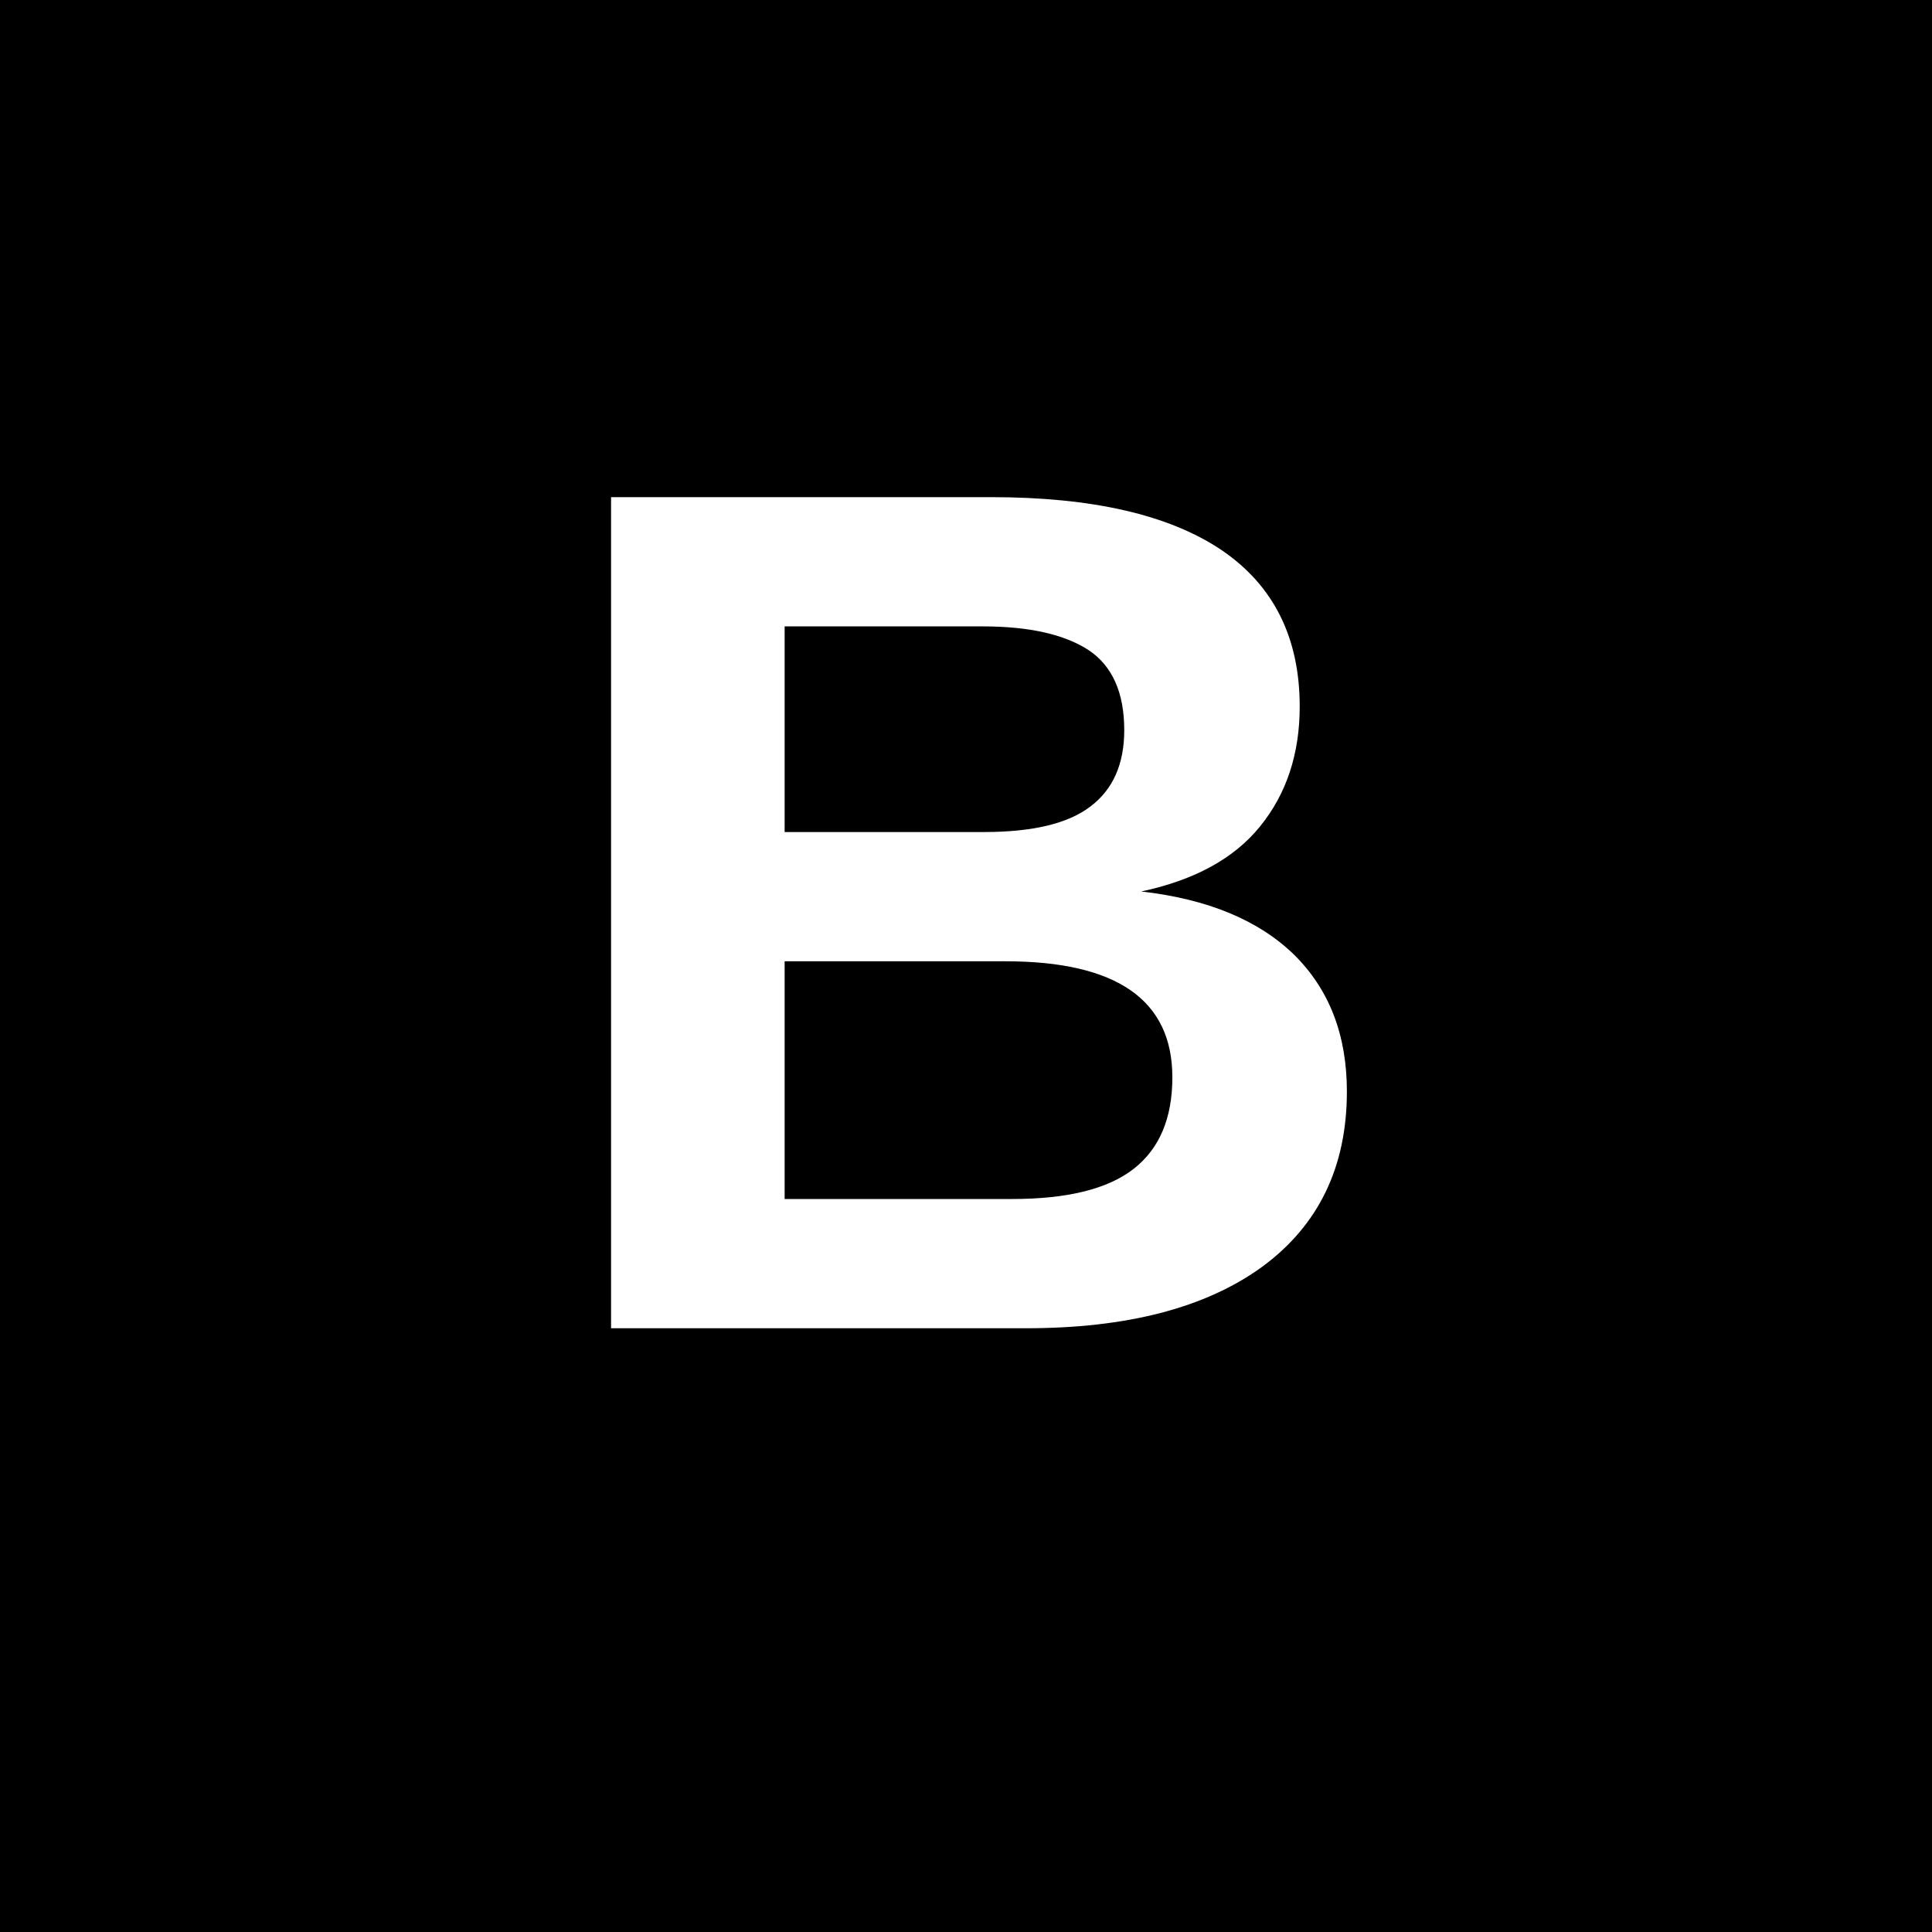
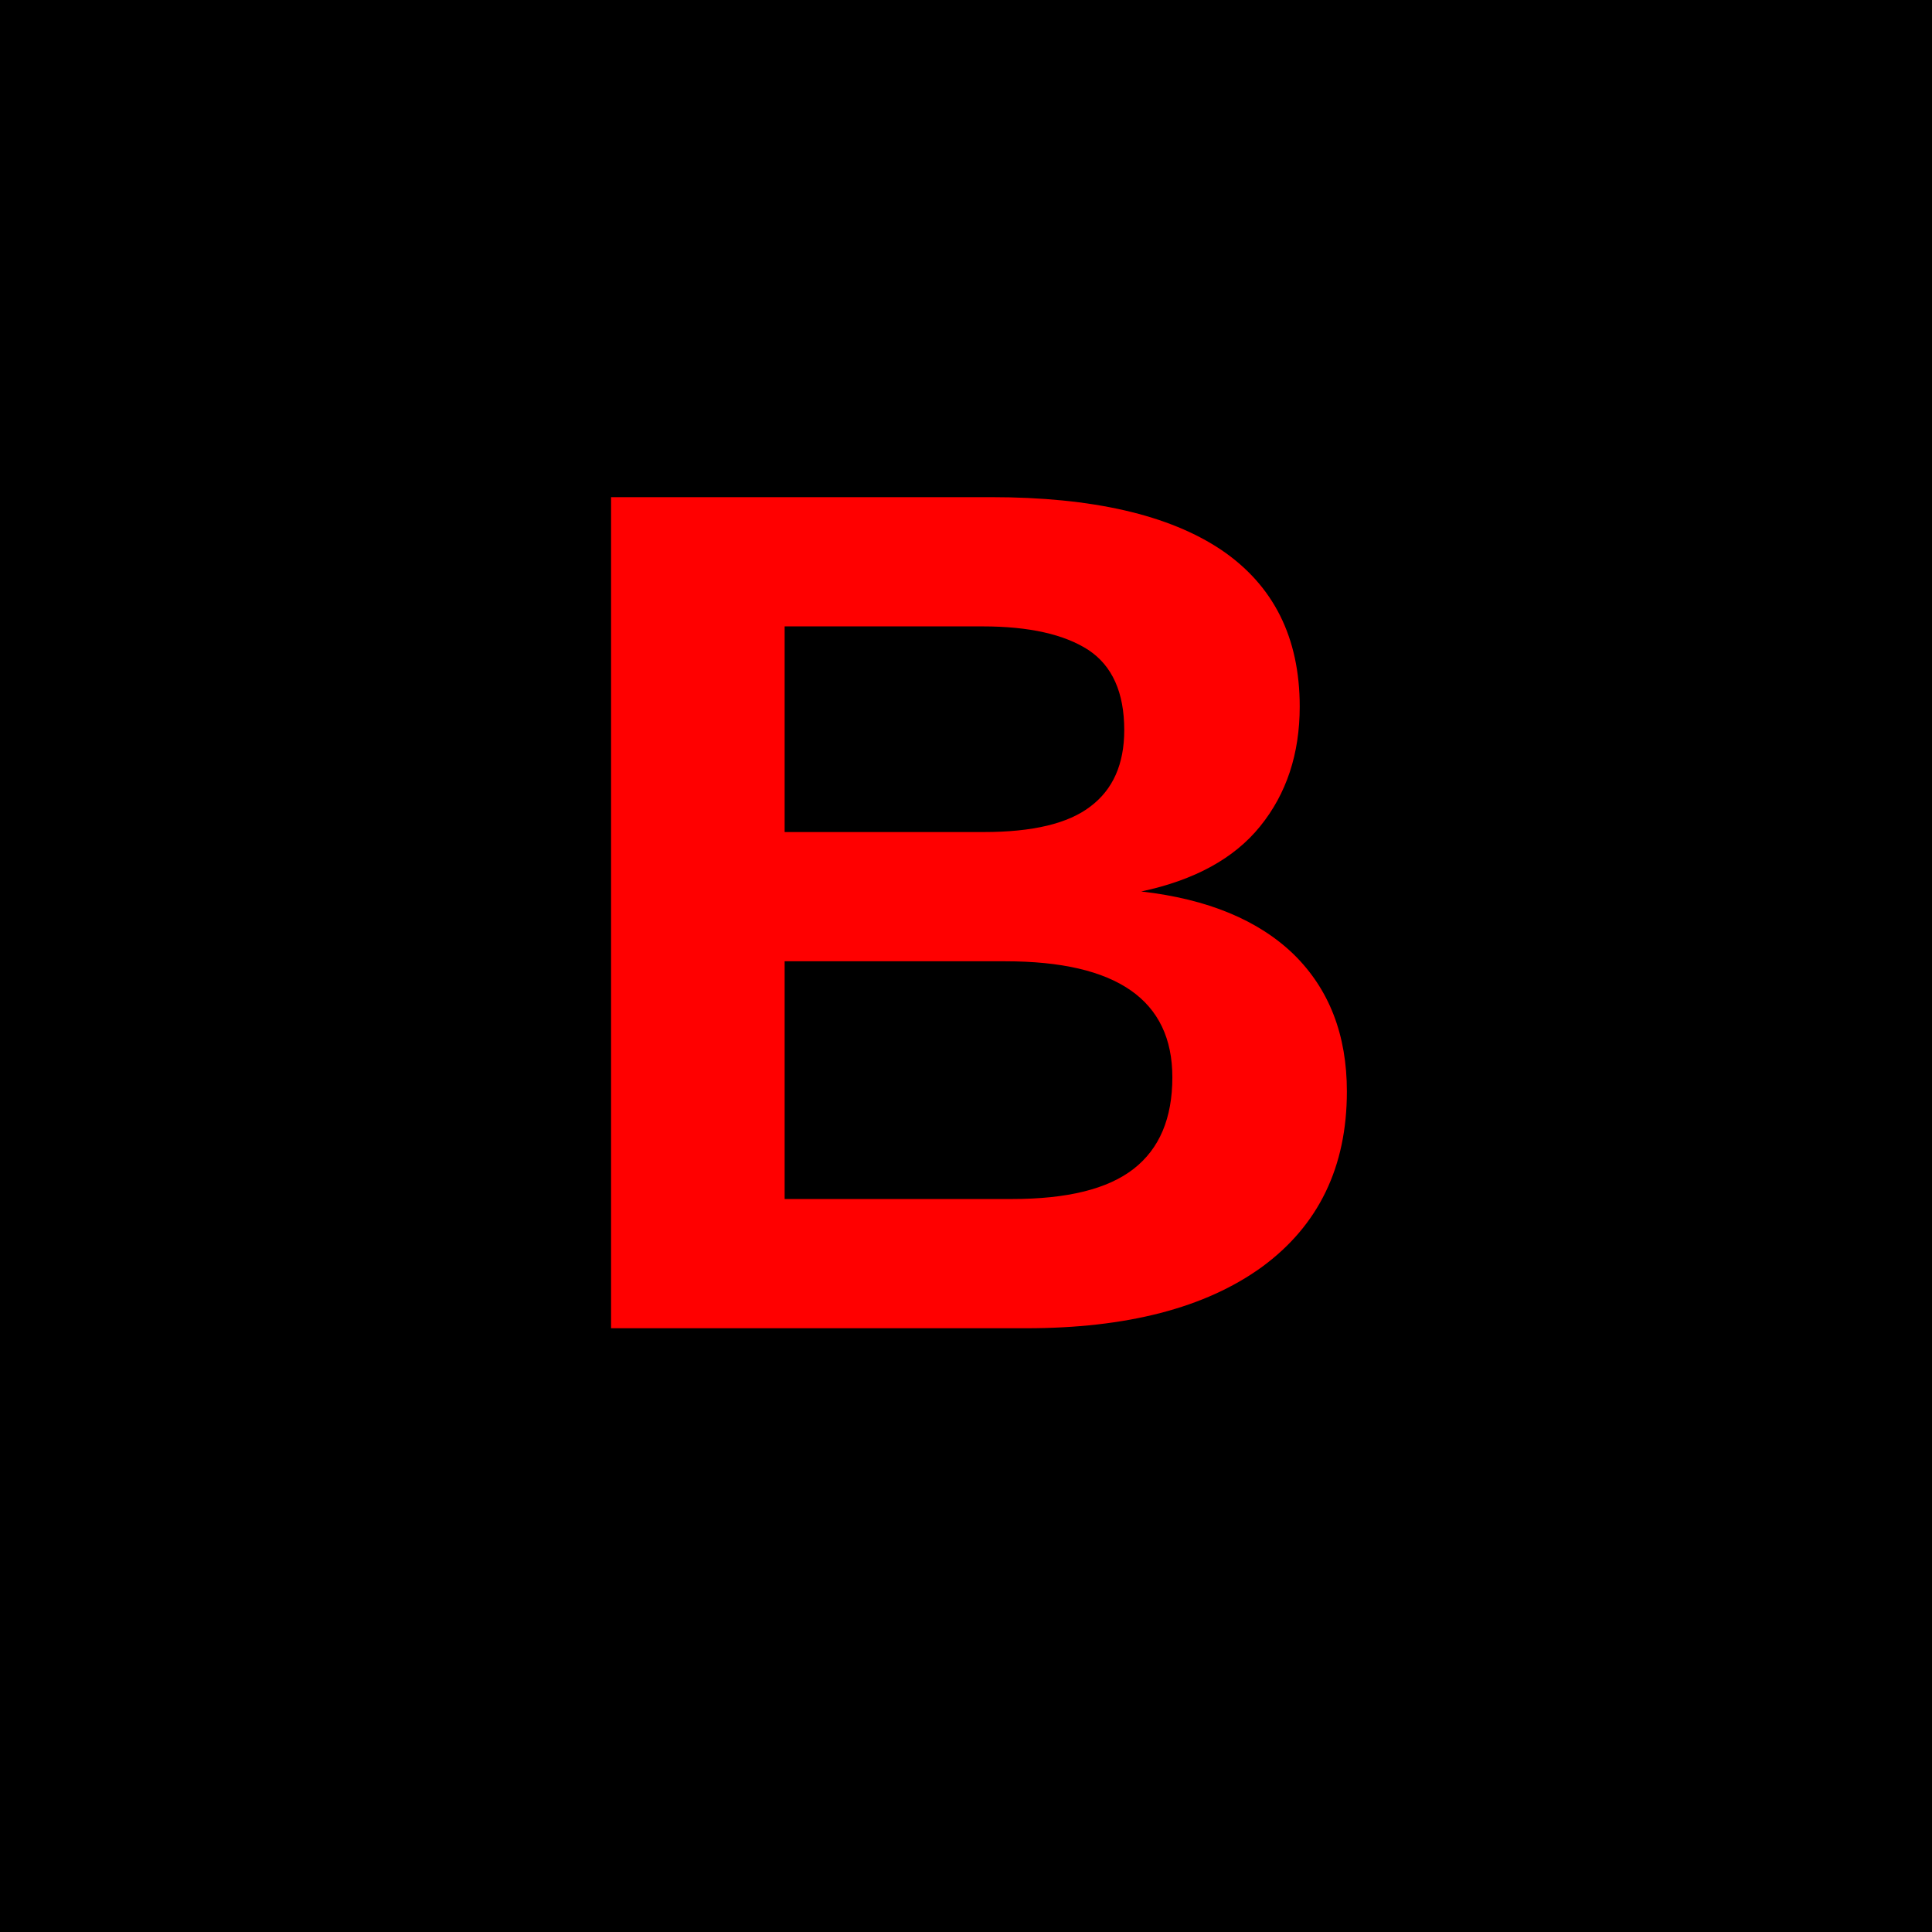
<svg xmlns="http://www.w3.org/2000/svg" viewBox="0 0 32 32">
  <rect width="32" height="32" fill="#000000" />
-   <text x="16" y="22" font-family="Arial, sans-serif" font-size="20" font-weight="bold" fill="#FFFFFF" text-anchor="middle">B</text>
+   <text x="16" y="22" font-family="Arial, sans-serif" font-size="20" font-weight="bold" fill="#FF0000" text-anchor="middle">B</text>
</svg>
